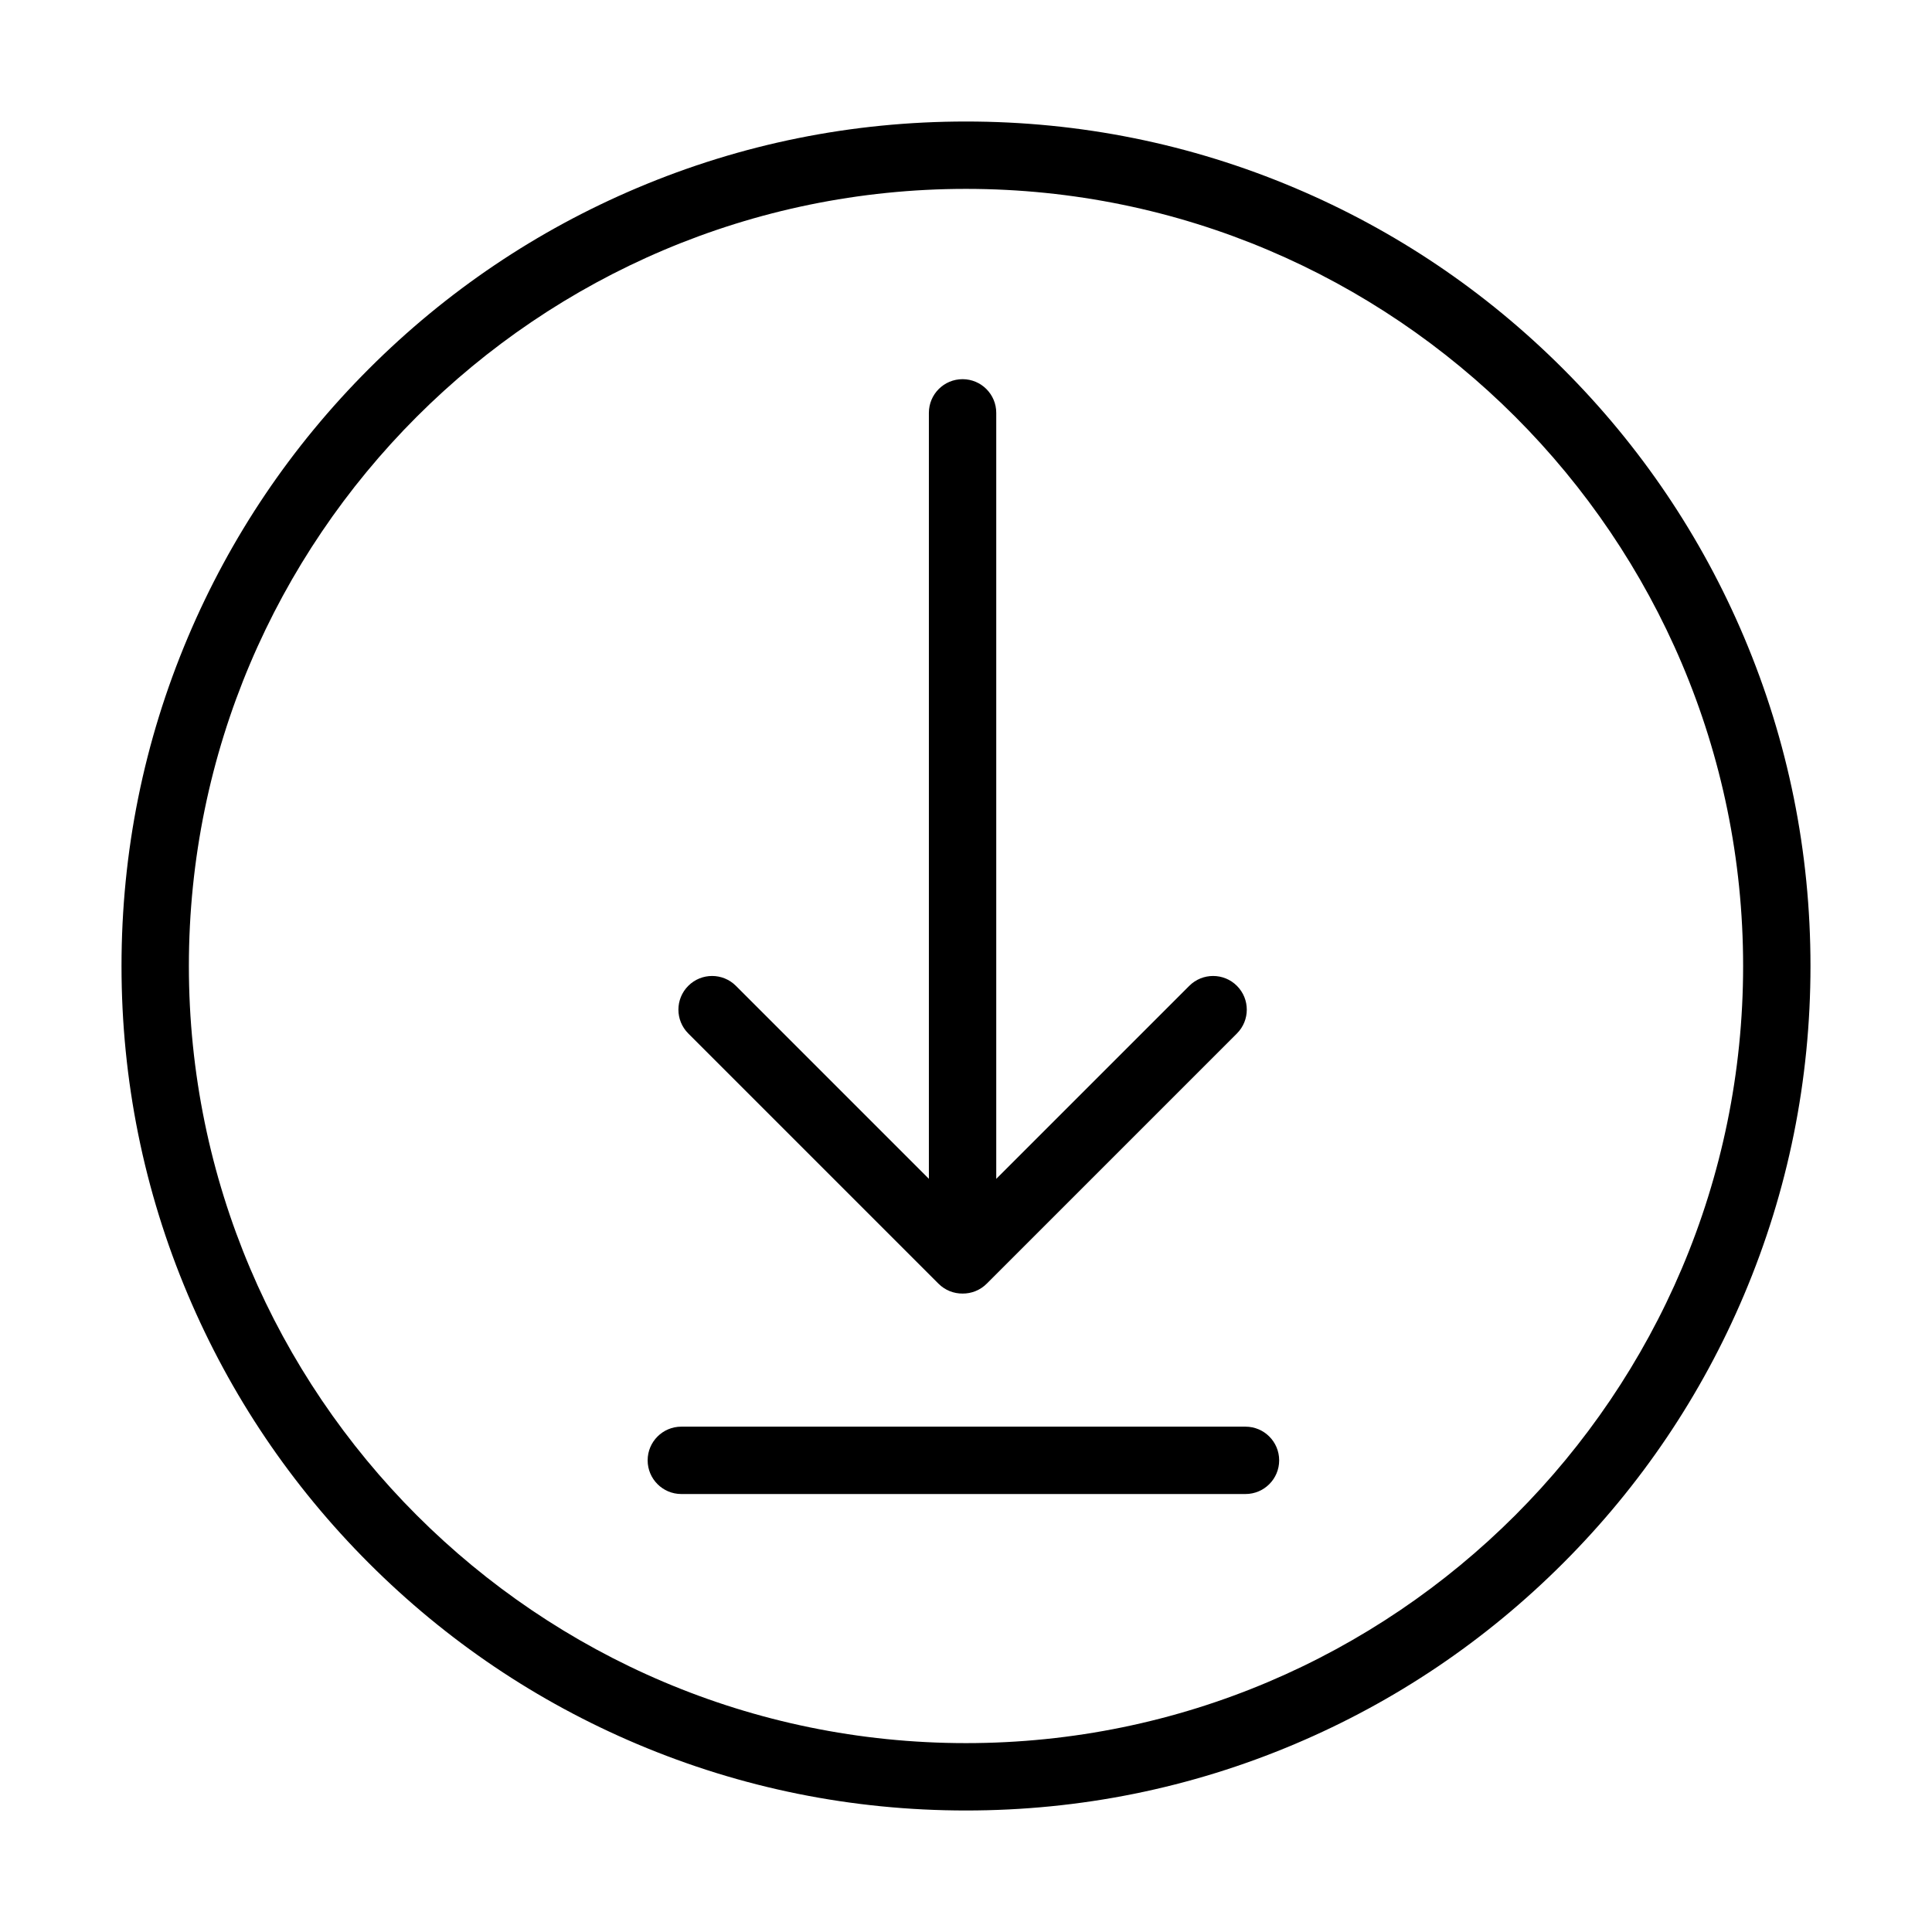
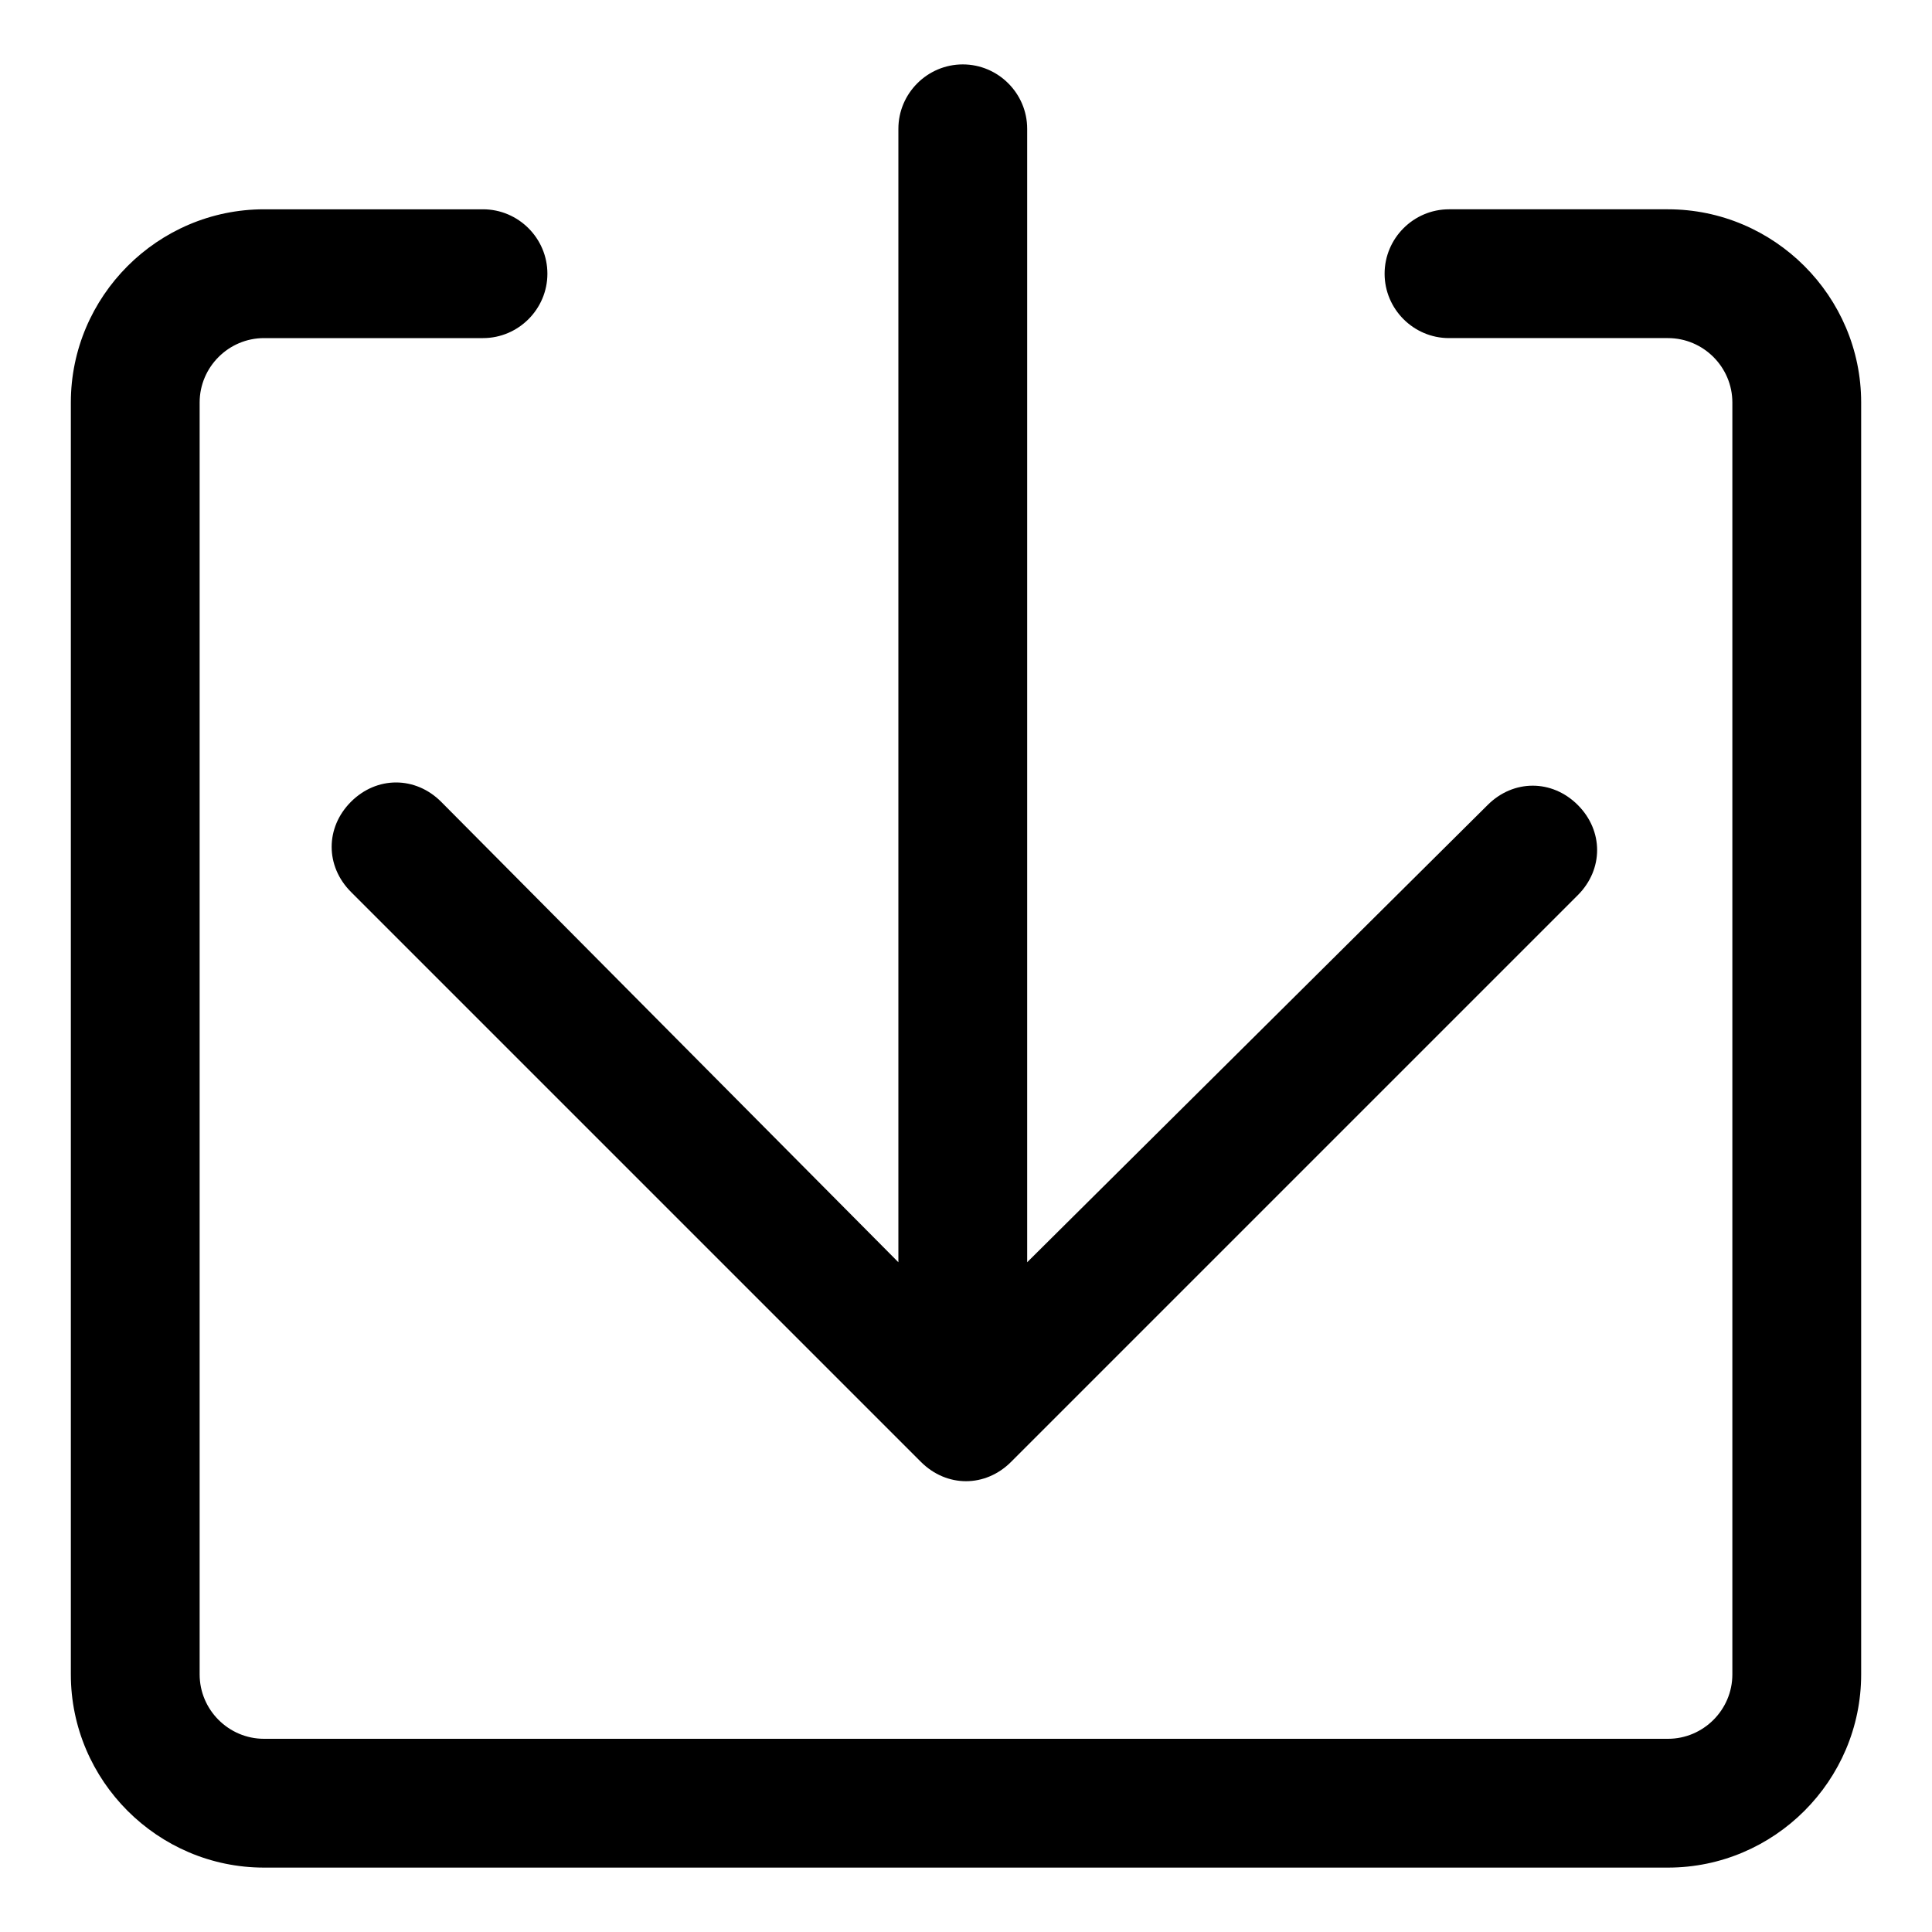
- <svg xmlns="http://www.w3.org/2000/svg" t="1511950417610" class="icon" style="" viewBox="0 0 1024 1024" version="1.1" p-id="5287" width="200" height="200">
+ <svg xmlns="http://www.w3.org/2000/svg" t="1513131287102" class="icon" style="" viewBox="0 0 1024 1024" version="1.1" p-id="2863" width="128" height="128">
  <defs>
    <style type="text/css" />
  </defs>
-   <path d="M511.999 959.595c-60.417 0-119.036-11.837-174.23-35.181-53.302-22.545-101.167-54.816-142.268-95.916-41.099-41.1-73.37-88.966-95.916-142.267-23.344-55.195-35.181-113.814-35.181-174.231 0-60.418 11.838-119.037 35.183-174.23 22.543-53.302 54.814-101.167 95.916-142.267 41.099-41.1 88.965-73.372 142.267-95.917 55.193-23.345 113.812-35.181 174.23-35.181s119.035 11.838 174.228 35.182c53.303 22.543 101.167 54.815 142.269 95.917 41.1 41.101 73.37 88.966 95.916 142.267 23.345 55.194 35.181 113.813 35.181 174.23 0 60.416-11.837 119.037-35.18 174.23-22.545 53.301-54.816 101.167-95.917 142.267-41.102 41.102-88.966 73.371-142.269 95.918C631.036 947.76 572.417 959.595 511.999 959.595zM511.999 100.11c-227.117 0-411.891 184.772-411.891 411.89s184.773 411.89 411.891 411.89S923.889 739.117 923.889 512 739.116 100.11 511.999 100.11z" p-id="5288" />
-   <path d="M660.132 791.863 361.119 791.863c-9.86 0-17.853-7.993-17.853-17.853l0 0c0-9.859 7.994-17.851 17.853-17.851l299.013 0c9.86 0 17.853 7.993 17.853 17.851l0 0C677.985 783.871 669.991 791.863 660.132 791.863z" p-id="5289" />
-   <path d="M655.592 522.513c-6.972-6.971-18.274-6.971-25.246 0l-102.313 102.312L528.033 218.825c0-9.862-7.994-17.853-17.854-17.853-9.859 0-17.853 7.992-17.853 17.853L492.326 624.793l-102.277-102.278c-6.972-6.972-18.275-6.972-25.248 0-6.972 6.972-6.972 18.275 0 25.248l132.627 132.628c3.523 3.522 8.153 5.259 12.769 5.223 4.618 0.036 9.246-1.7 12.77-5.223l132.627-132.628C662.566 540.79 662.566 529.485 655.592 522.513z" p-id="5290" />
+   <path d="M233.813 424.96c-13.653-13.653-34.133-13.653-47.787 0-13.653 13.653-13.653 34.133 0 47.787l302.08 302.08c6.827 6.827 15.36 10.24 23.893 10.24s17.067-3.413 23.893-10.24L836.267 474.453c13.653-13.653 13.653-34.133 0-47.787-13.653-13.653-34.133-13.653-47.787 0L544.427 669.013V68.267c0-18.773-15.36-34.133-34.133-34.133s-34.133 15.36-34.133 34.133v600.747L233.813 424.96z" p-id="2864" />
+   <path d="M884.053 110.933H768c-18.773 0-34.133 15.36-34.133 34.133s15.36 34.133 34.133 34.133h116.053c18.773 0 34.133 15.36 34.133 34.133V887.467c0 18.773-15.36 34.133-34.133 34.133H139.947c-18.773 0-34.133-15.36-34.133-34.133V213.333c0-18.773 15.36-34.133 34.133-34.133H256c18.773 0 34.133-15.36 34.133-34.133s-15.36-34.133-34.133-34.133H139.947c-56.32 0-102.4 46.08-102.4 102.4V887.467c0 56.32 46.08 102.4 102.4 102.4h744.107c56.32 0 102.4-46.08 102.4-102.4V213.333c0-56.32-46.08-102.4-102.4-102.4z" p-id="2865" />
</svg>
